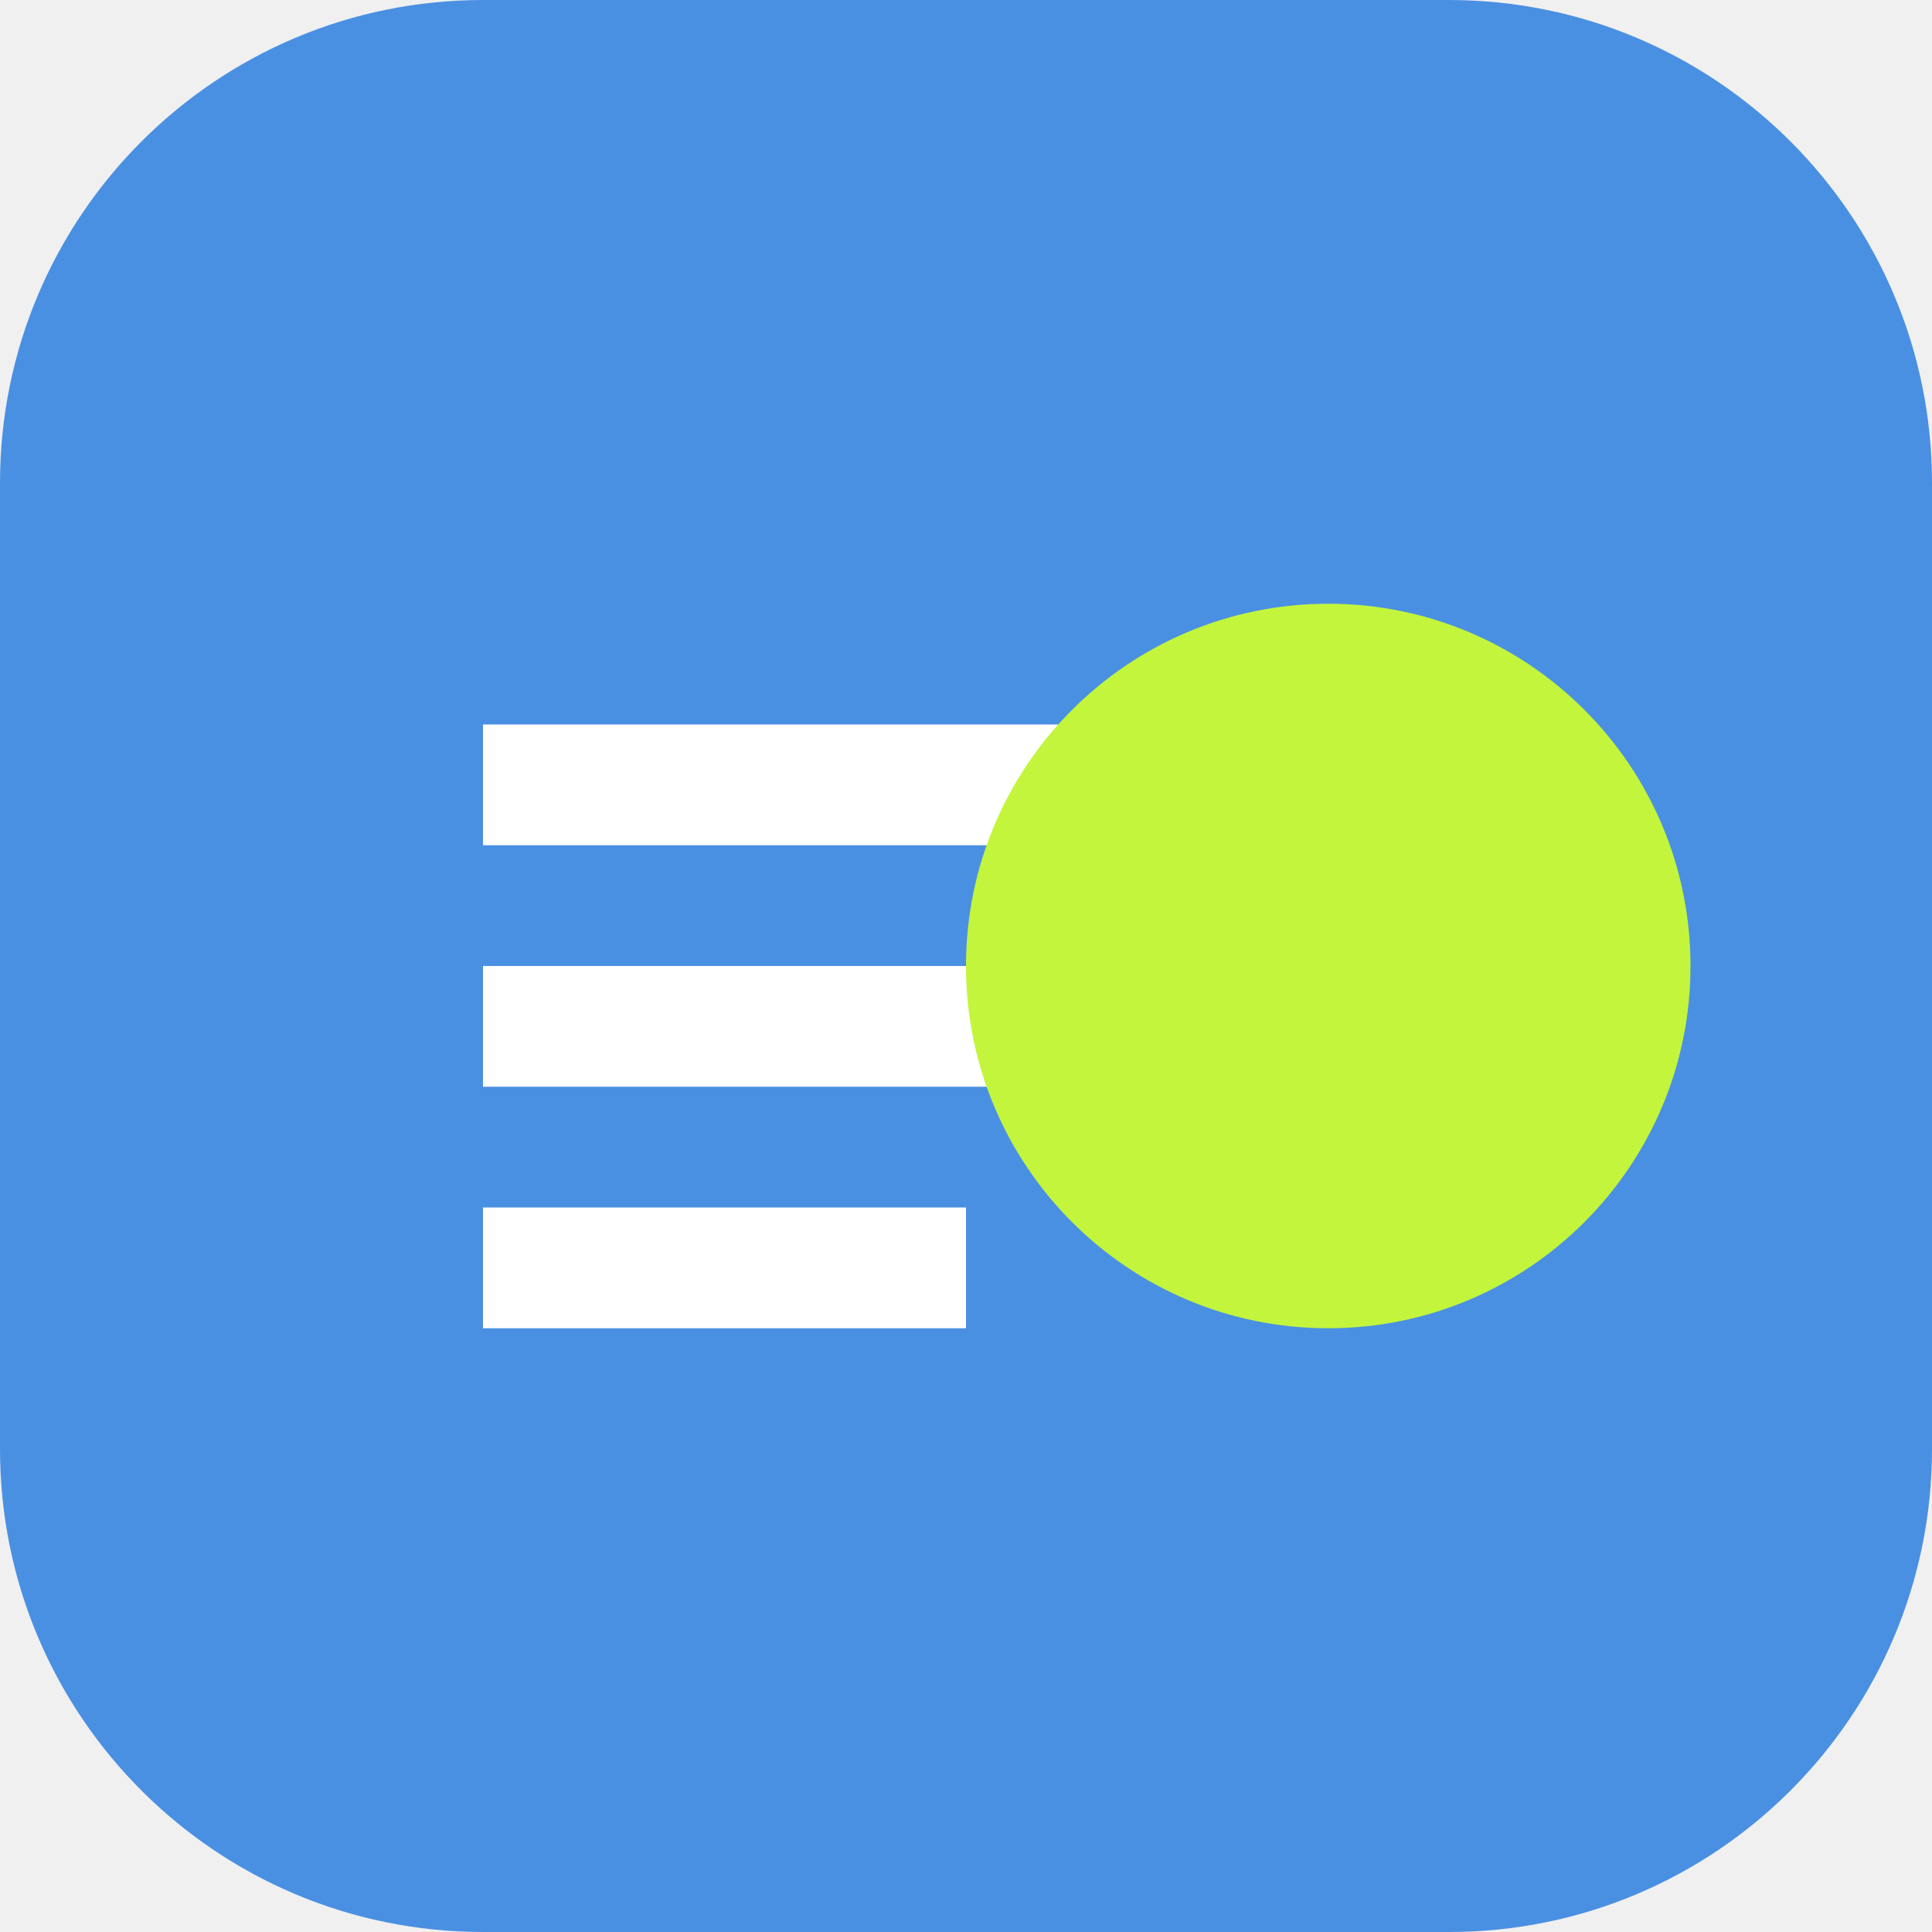
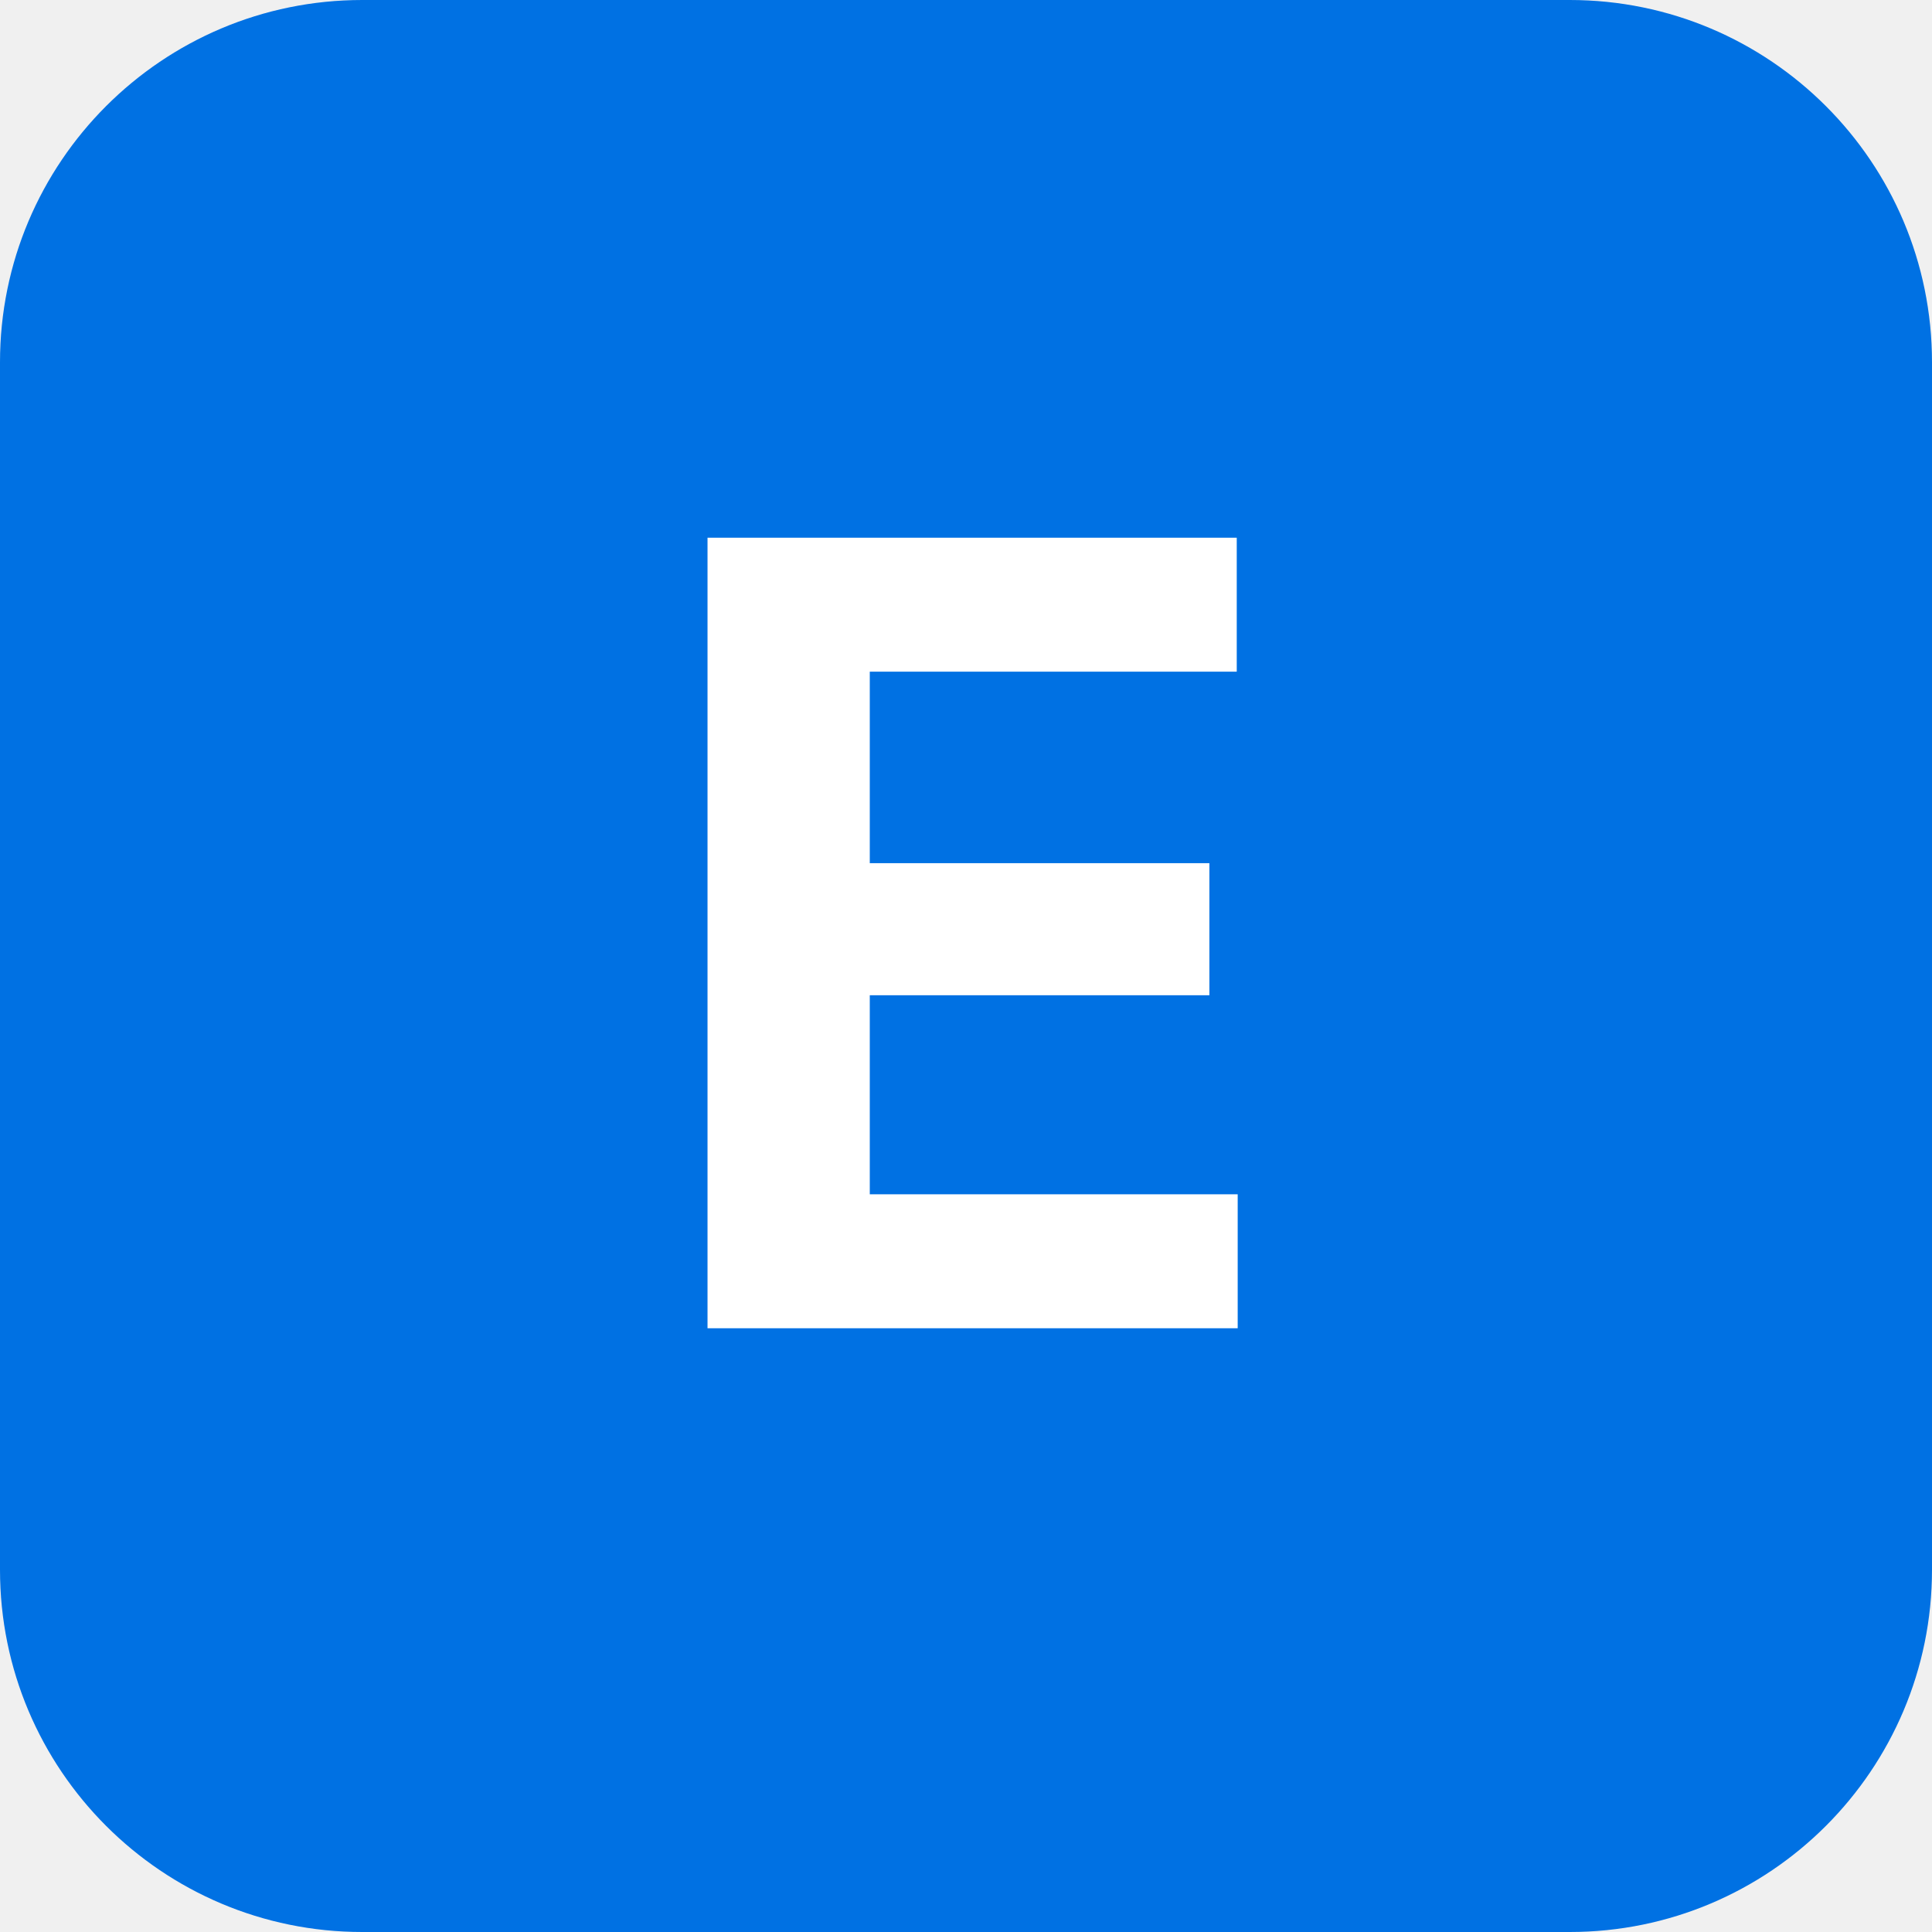
- <svg xmlns="http://www.w3.org/2000/svg" width="32" height="32" viewBox="0 0 32 32" fill="none">
-   <rect width="32" height="32" rx="8" fill="#4A90E2" />
-   <path d="M8 12h12v2H8v-2zm0 4h12v2H8v-2zm0 4h8v2H8v-2z" fill="white" />
-   <circle cx="22" cy="16" r="6" fill="#C3F53C" />
+ <svg xmlns="http://www.w3.org/2000/svg" viewBox="0 0 32 32">
+   <rect width="32" height="32" rx="6" fill="#0071e3" />
+   <text x="16" y="22" font-family="-apple-system, system-ui, sans-serif" font-size="18" font-weight="bold" text-anchor="middle" fill="white">E</text>
</svg>
